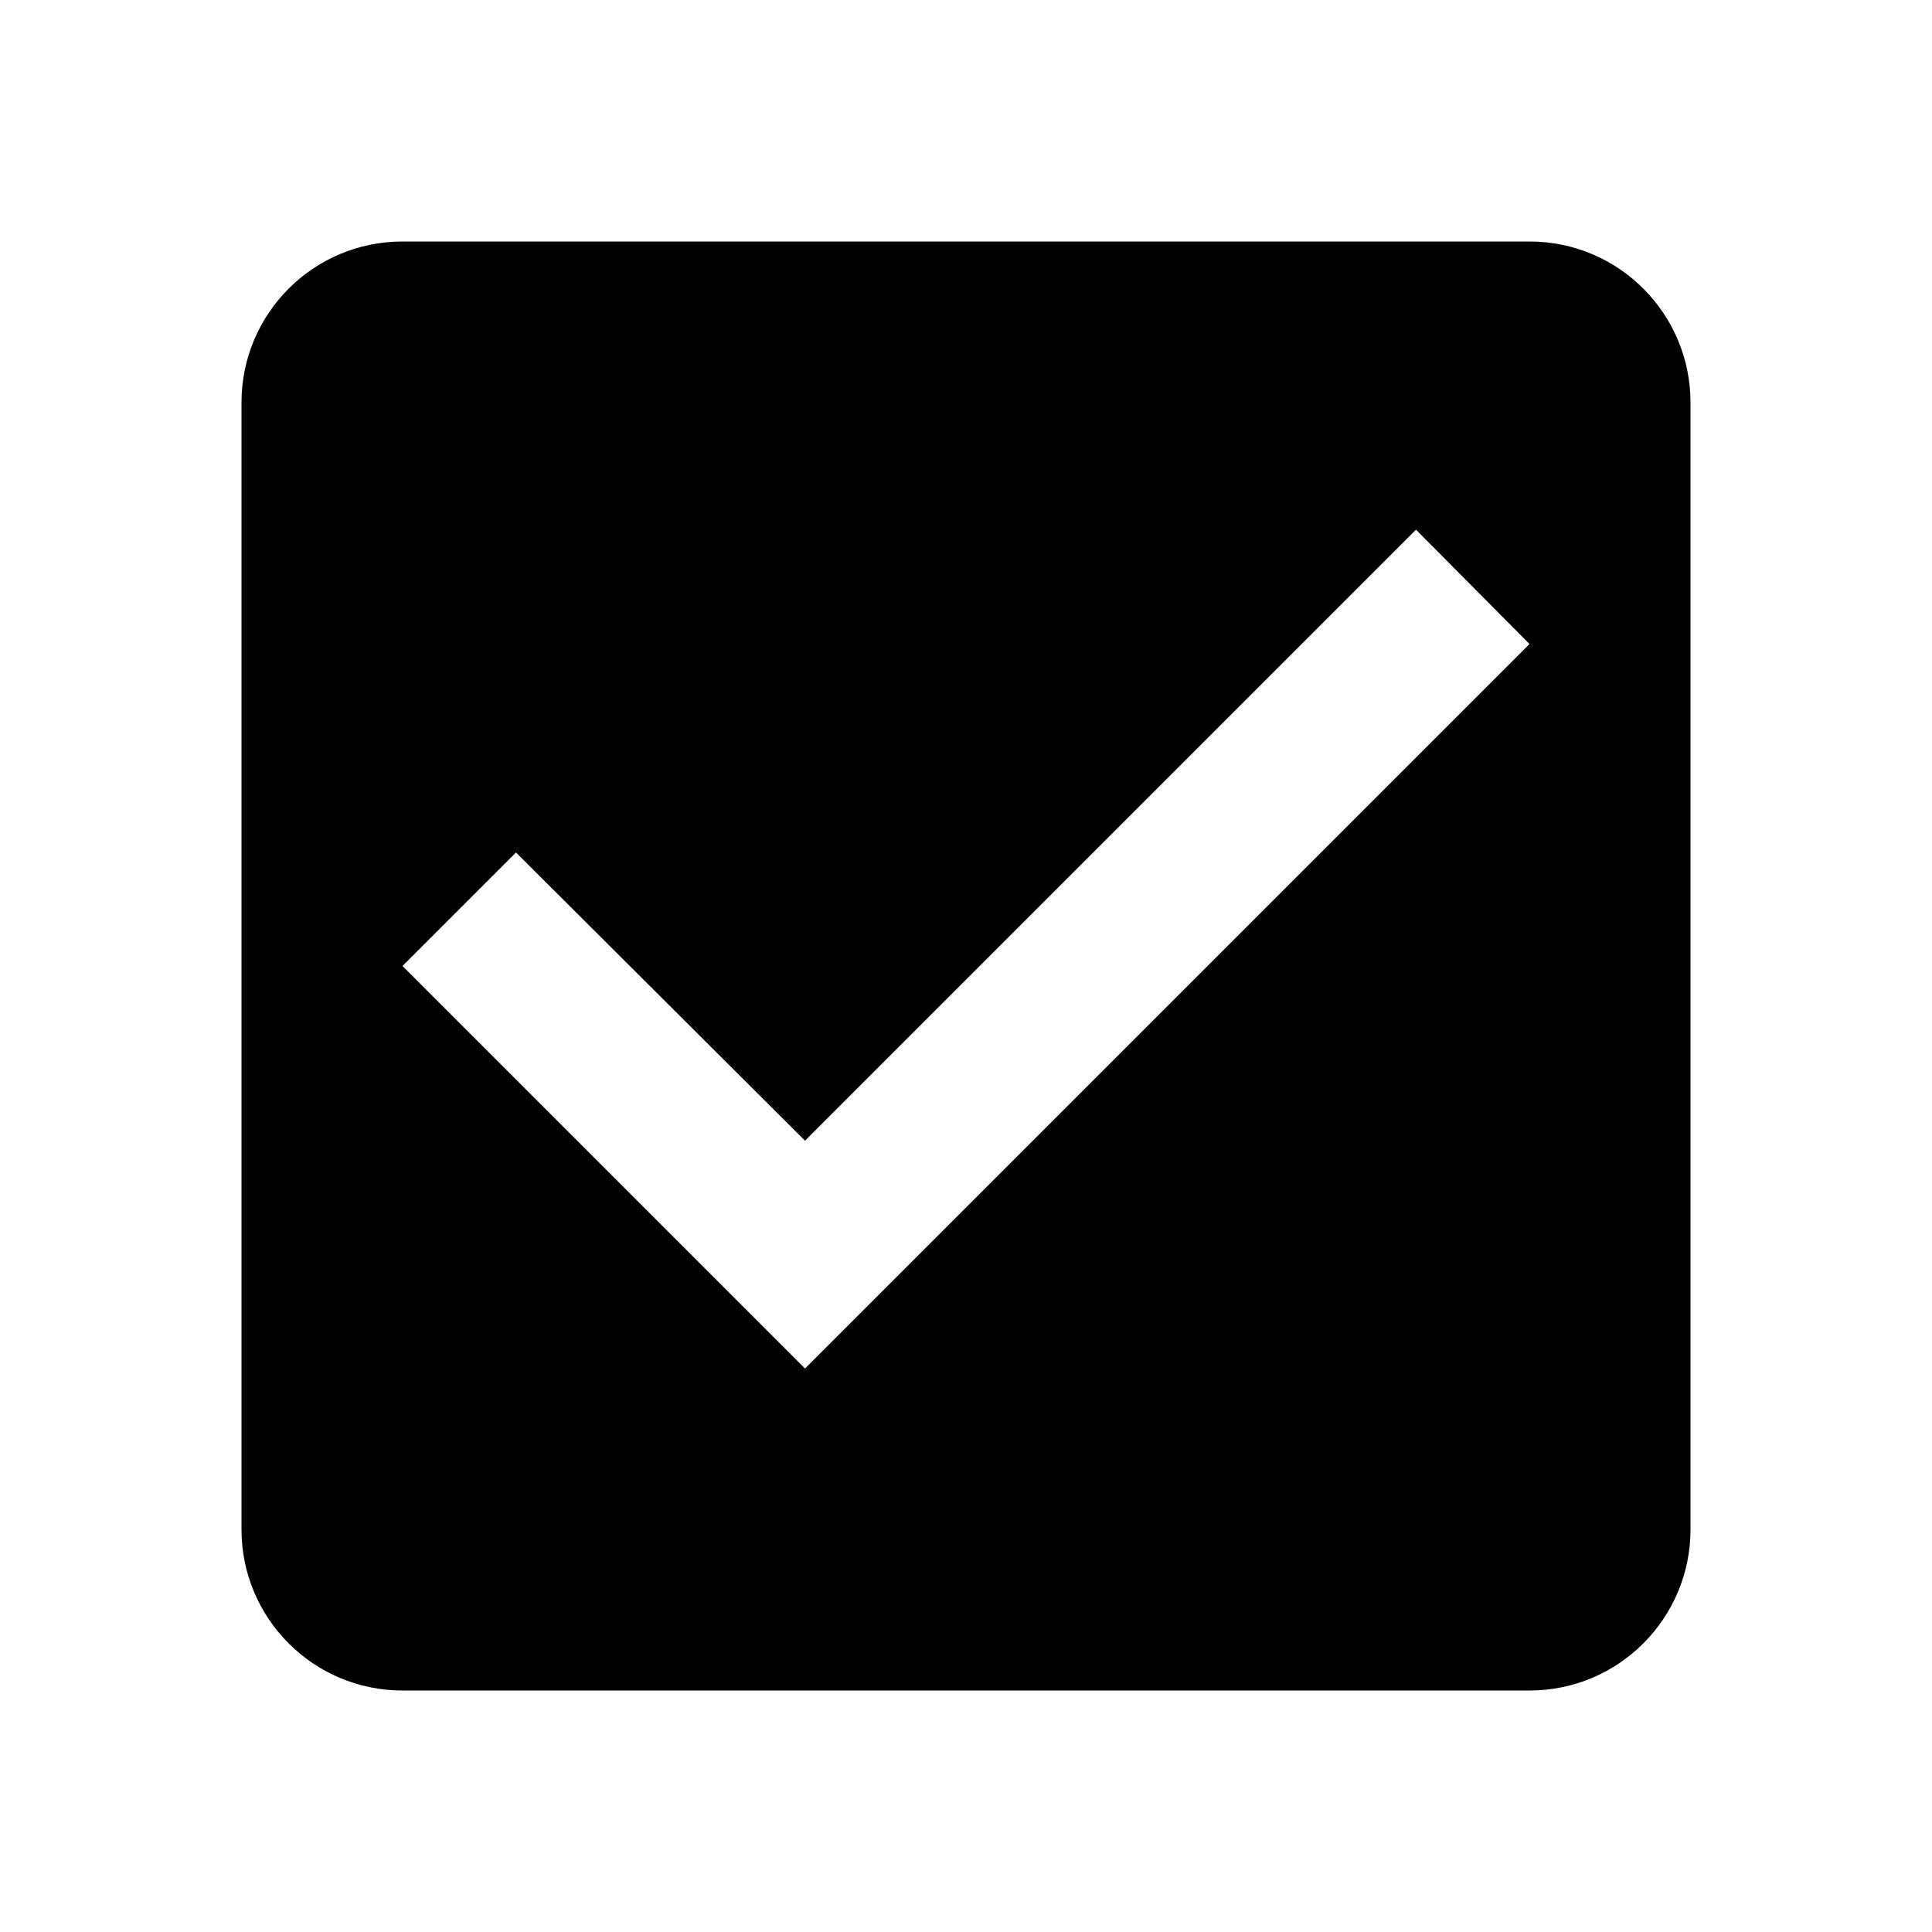
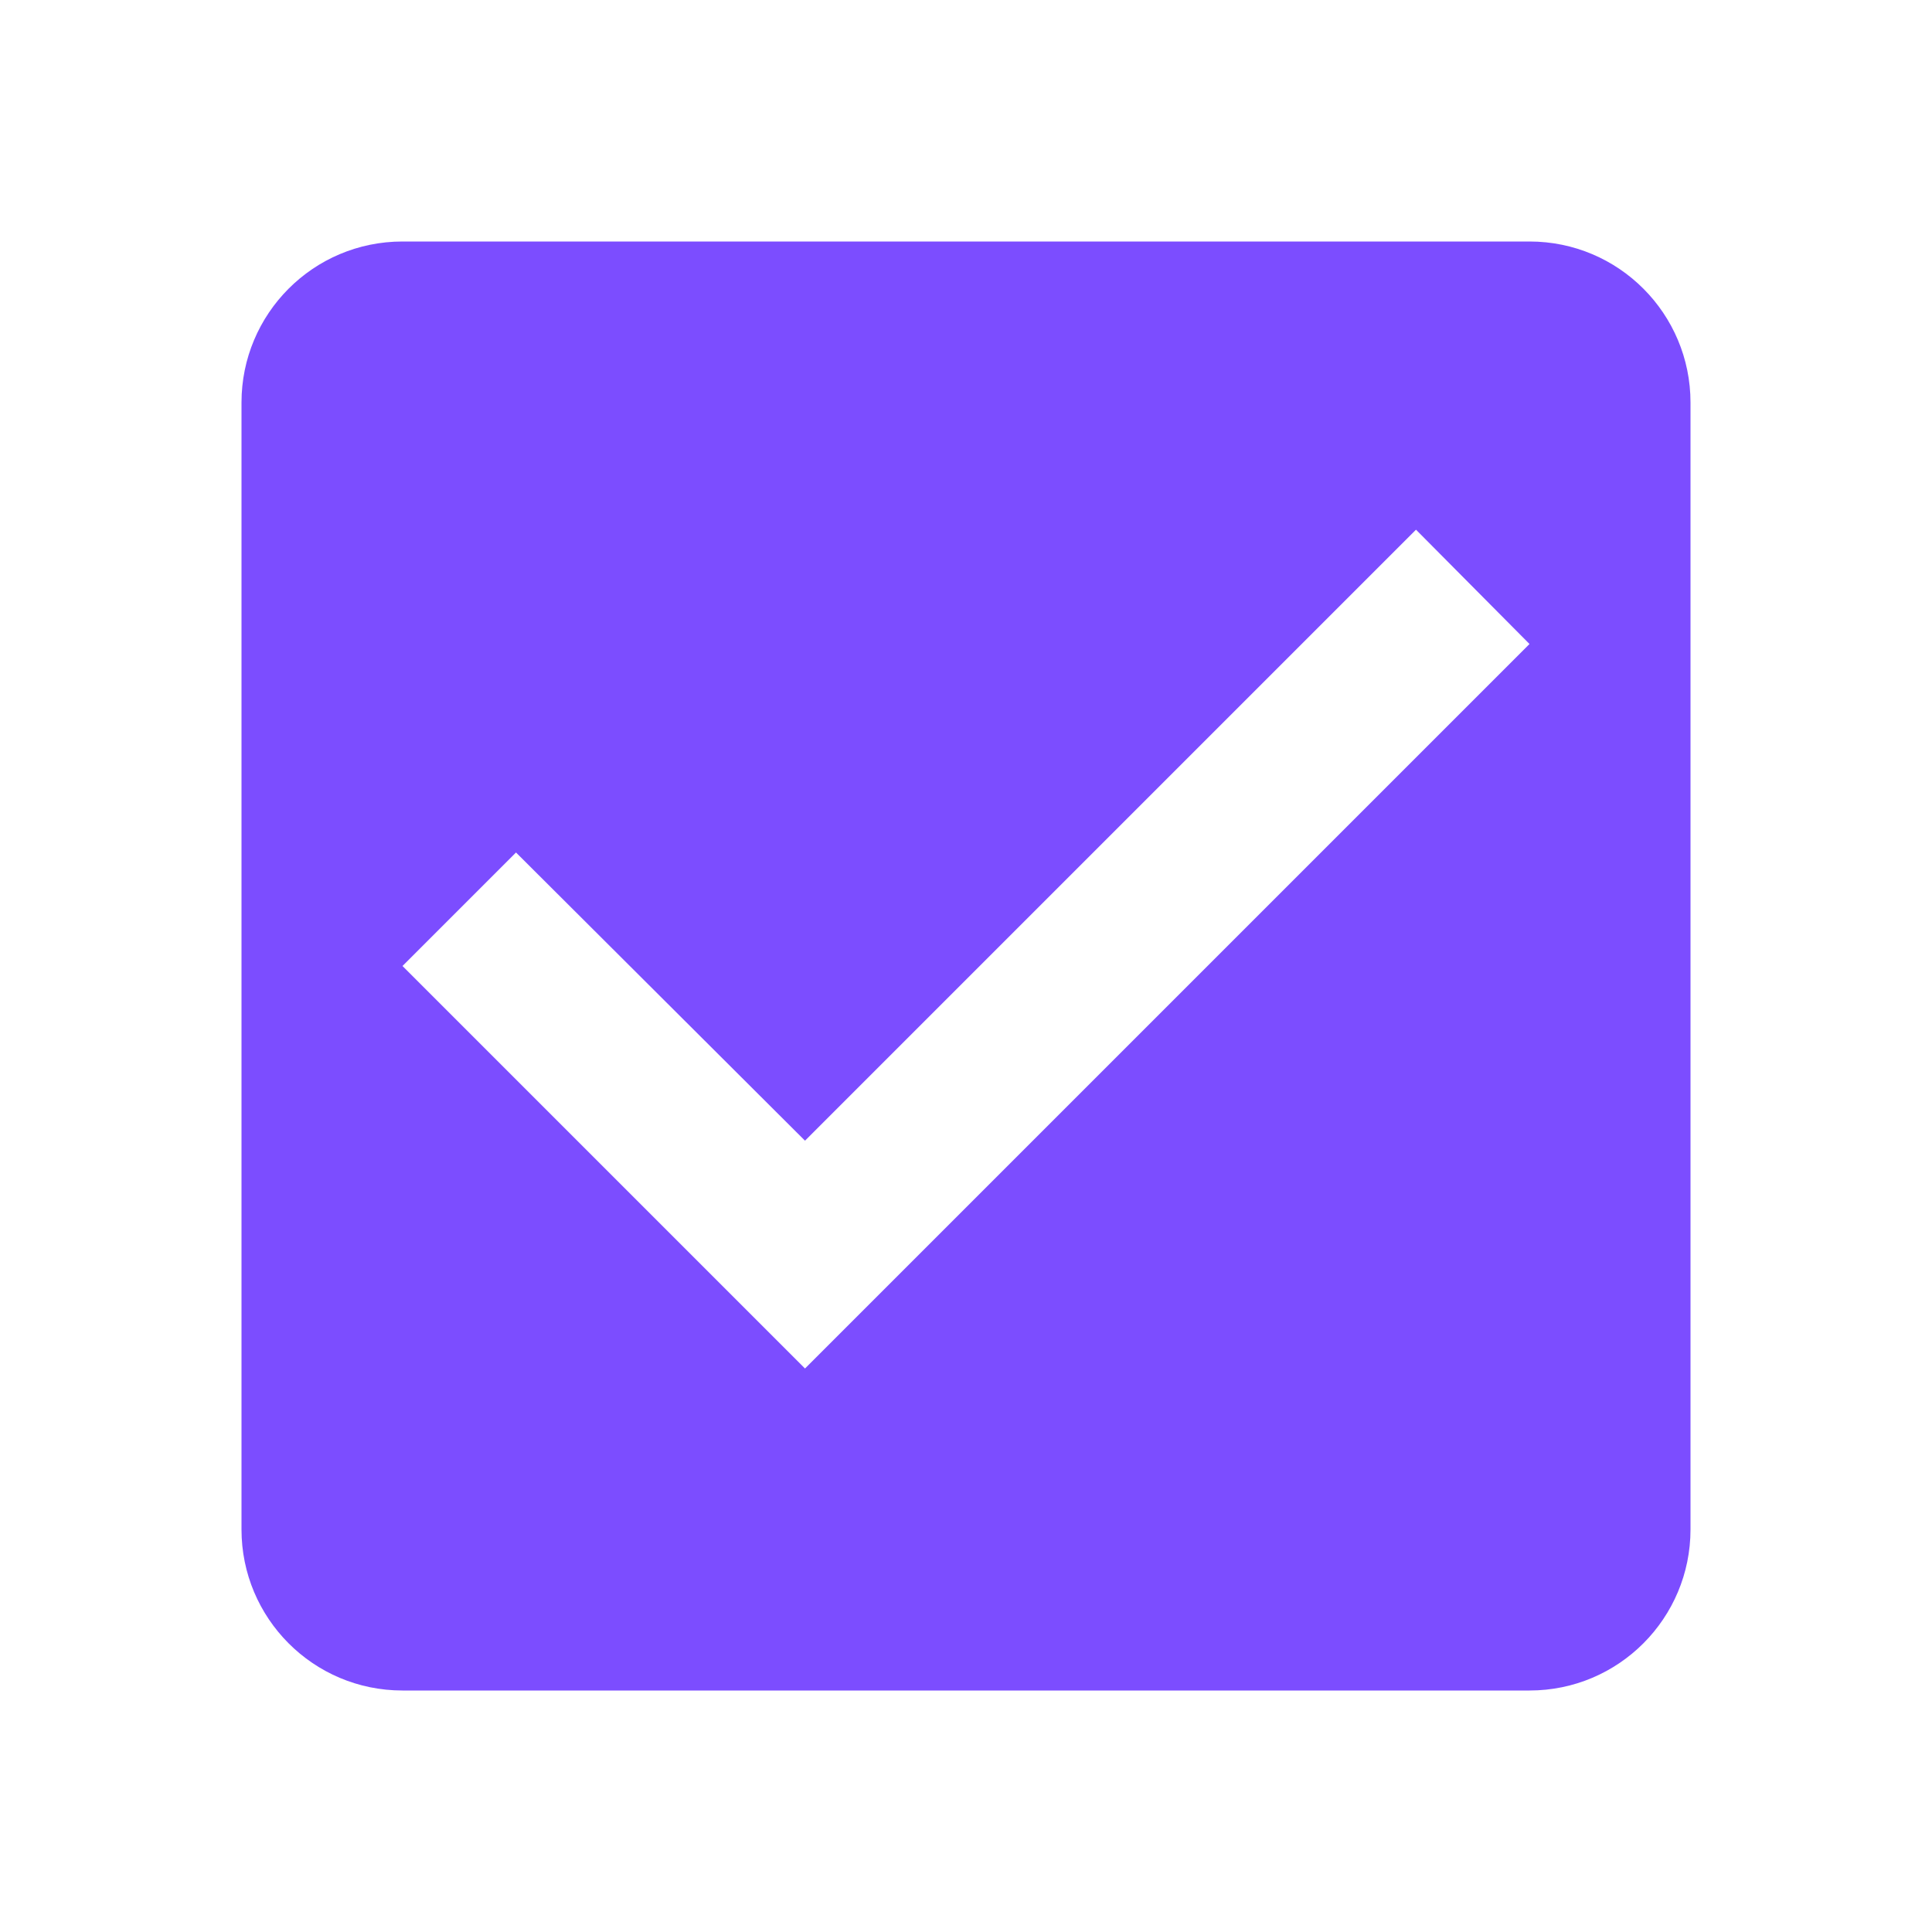
- <svg xmlns="http://www.w3.org/2000/svg" fill="#000000" width="800px" height="800px" viewBox="0 0 24 24">
+ <svg xmlns="http://www.w3.org/2000/svg" fill="#7c4dff" width="800px" height="800px" viewBox="0 0 24 24">
  <path d="M19 3H5c-1.11 0-2 .9-2 2v14c0 1.1.89 2 2 2h14c1.11 0 2-.9 2-2V5c0-1.1-.89-2-2-2zm-9 14l-5-5 1.41-1.41L10 14.17l7.59-7.59L19 8l-9 9z" />
</svg>
